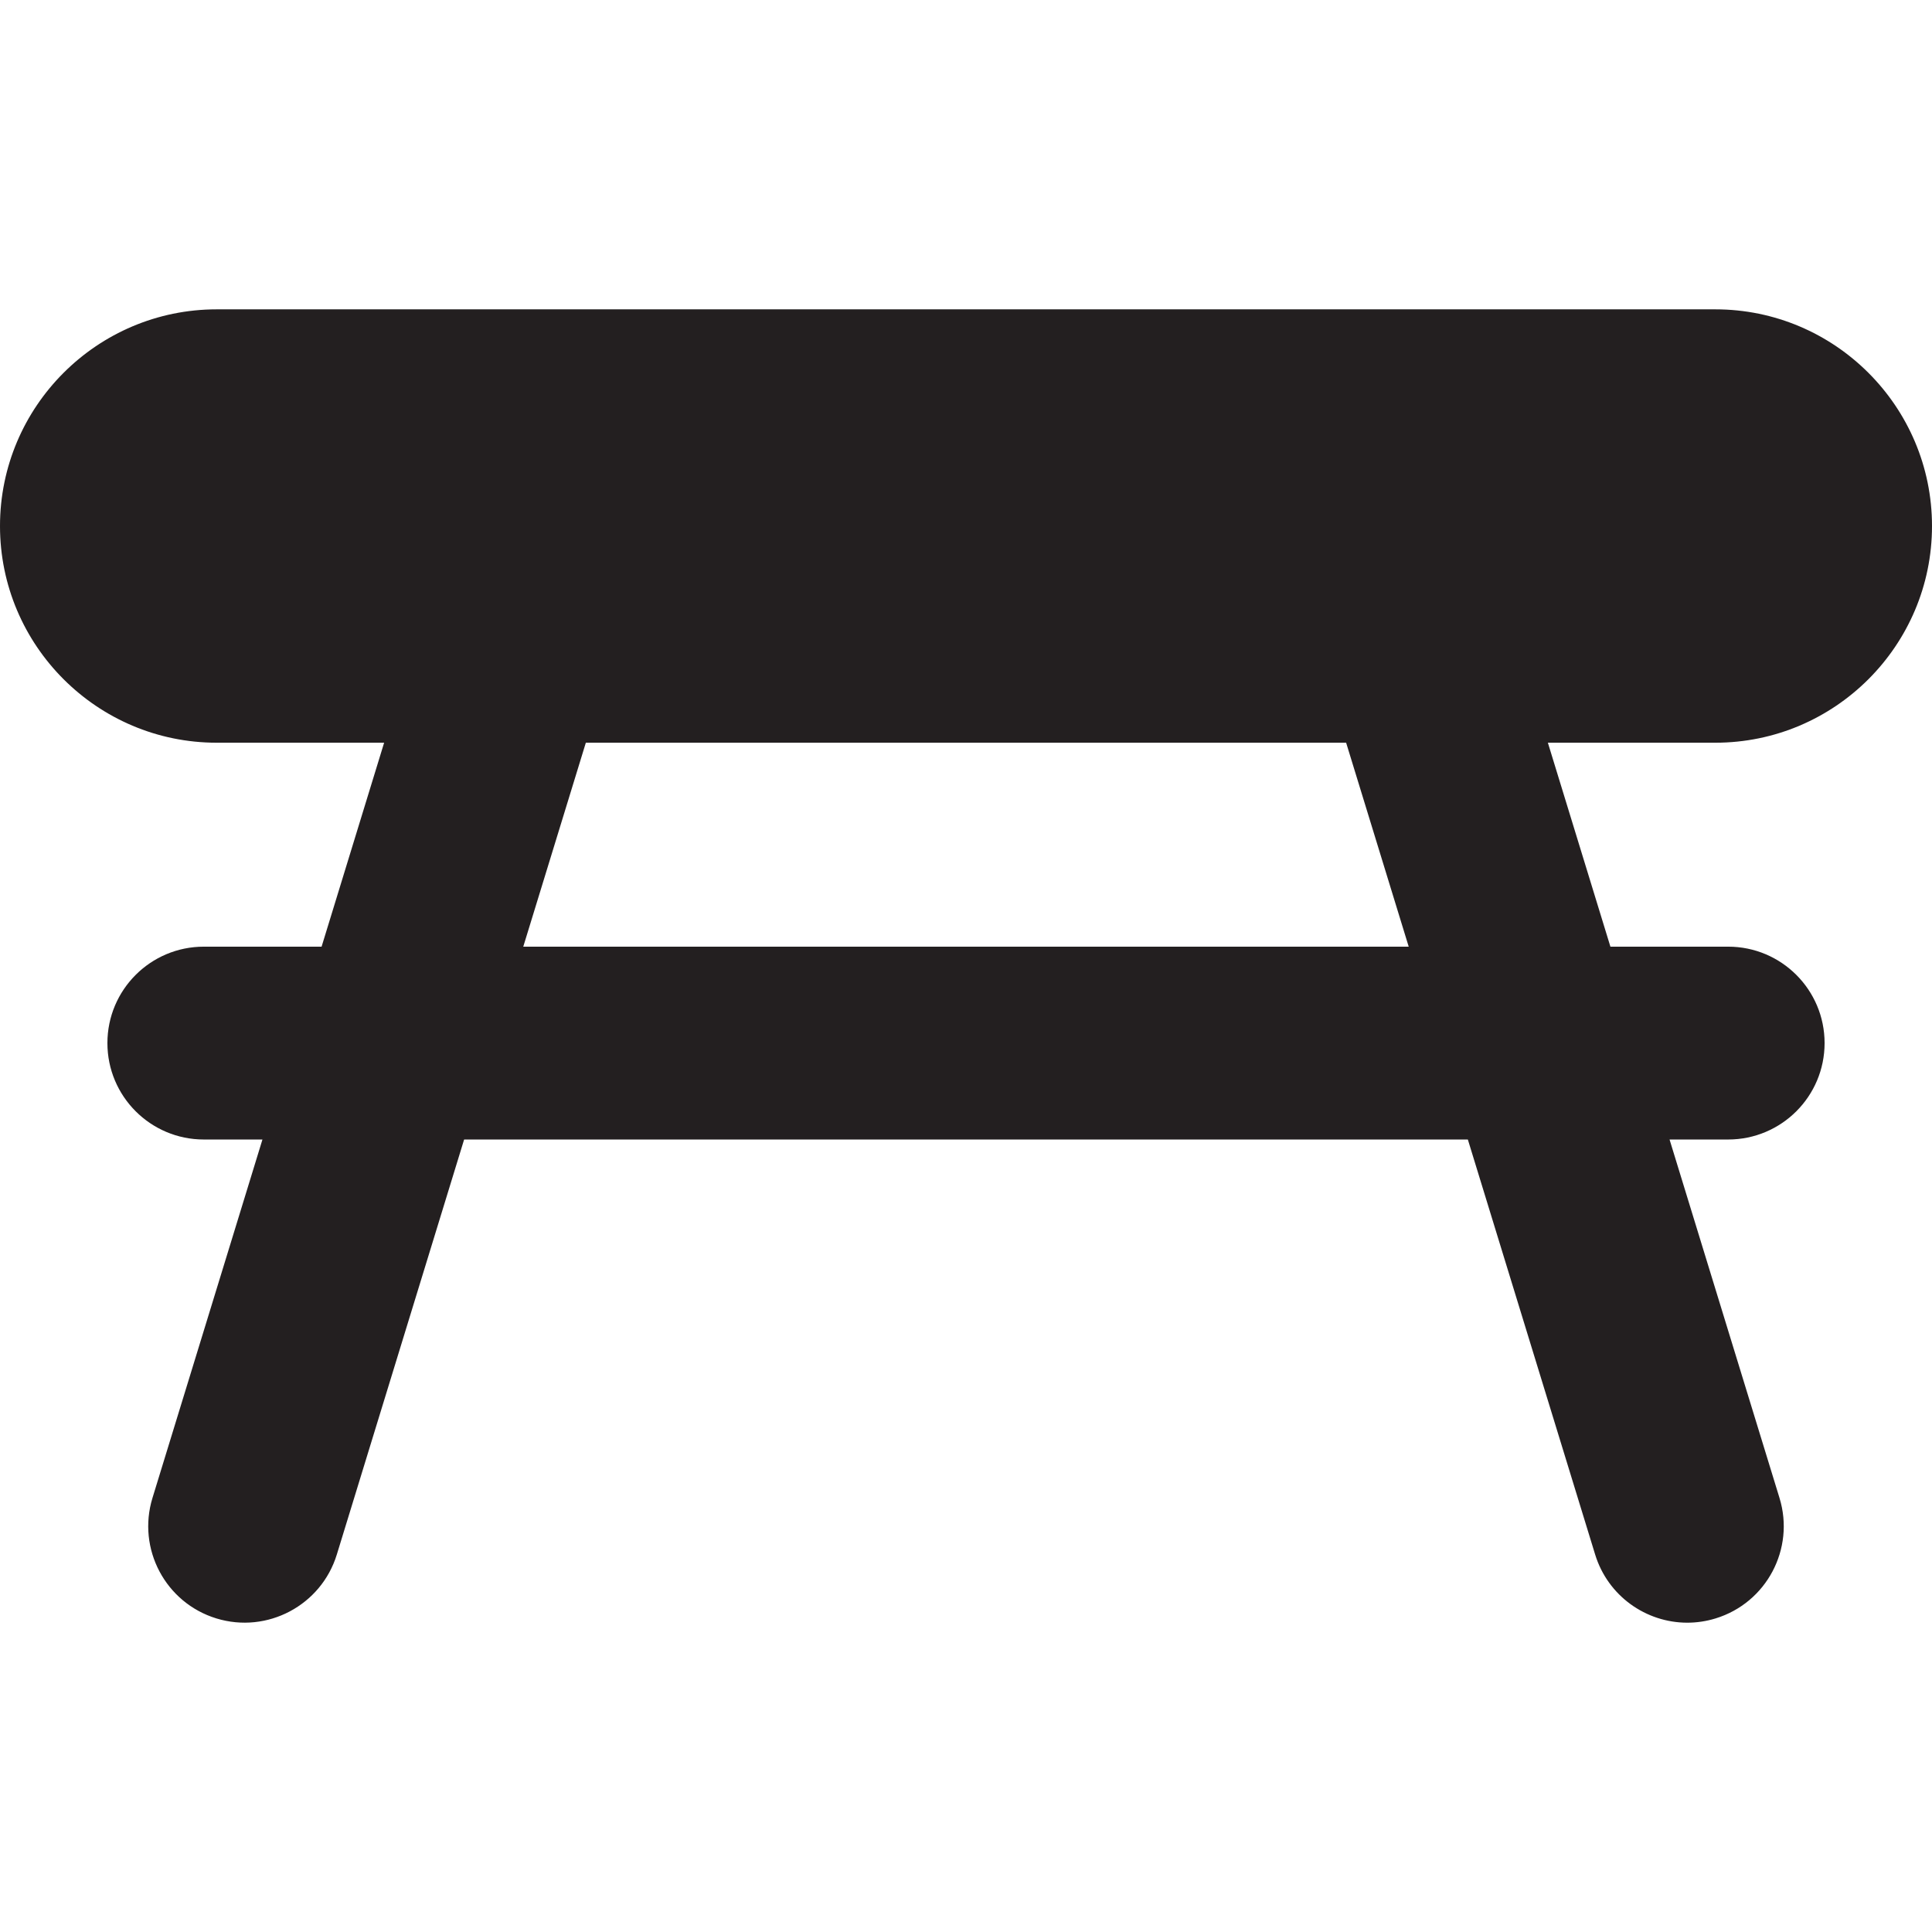
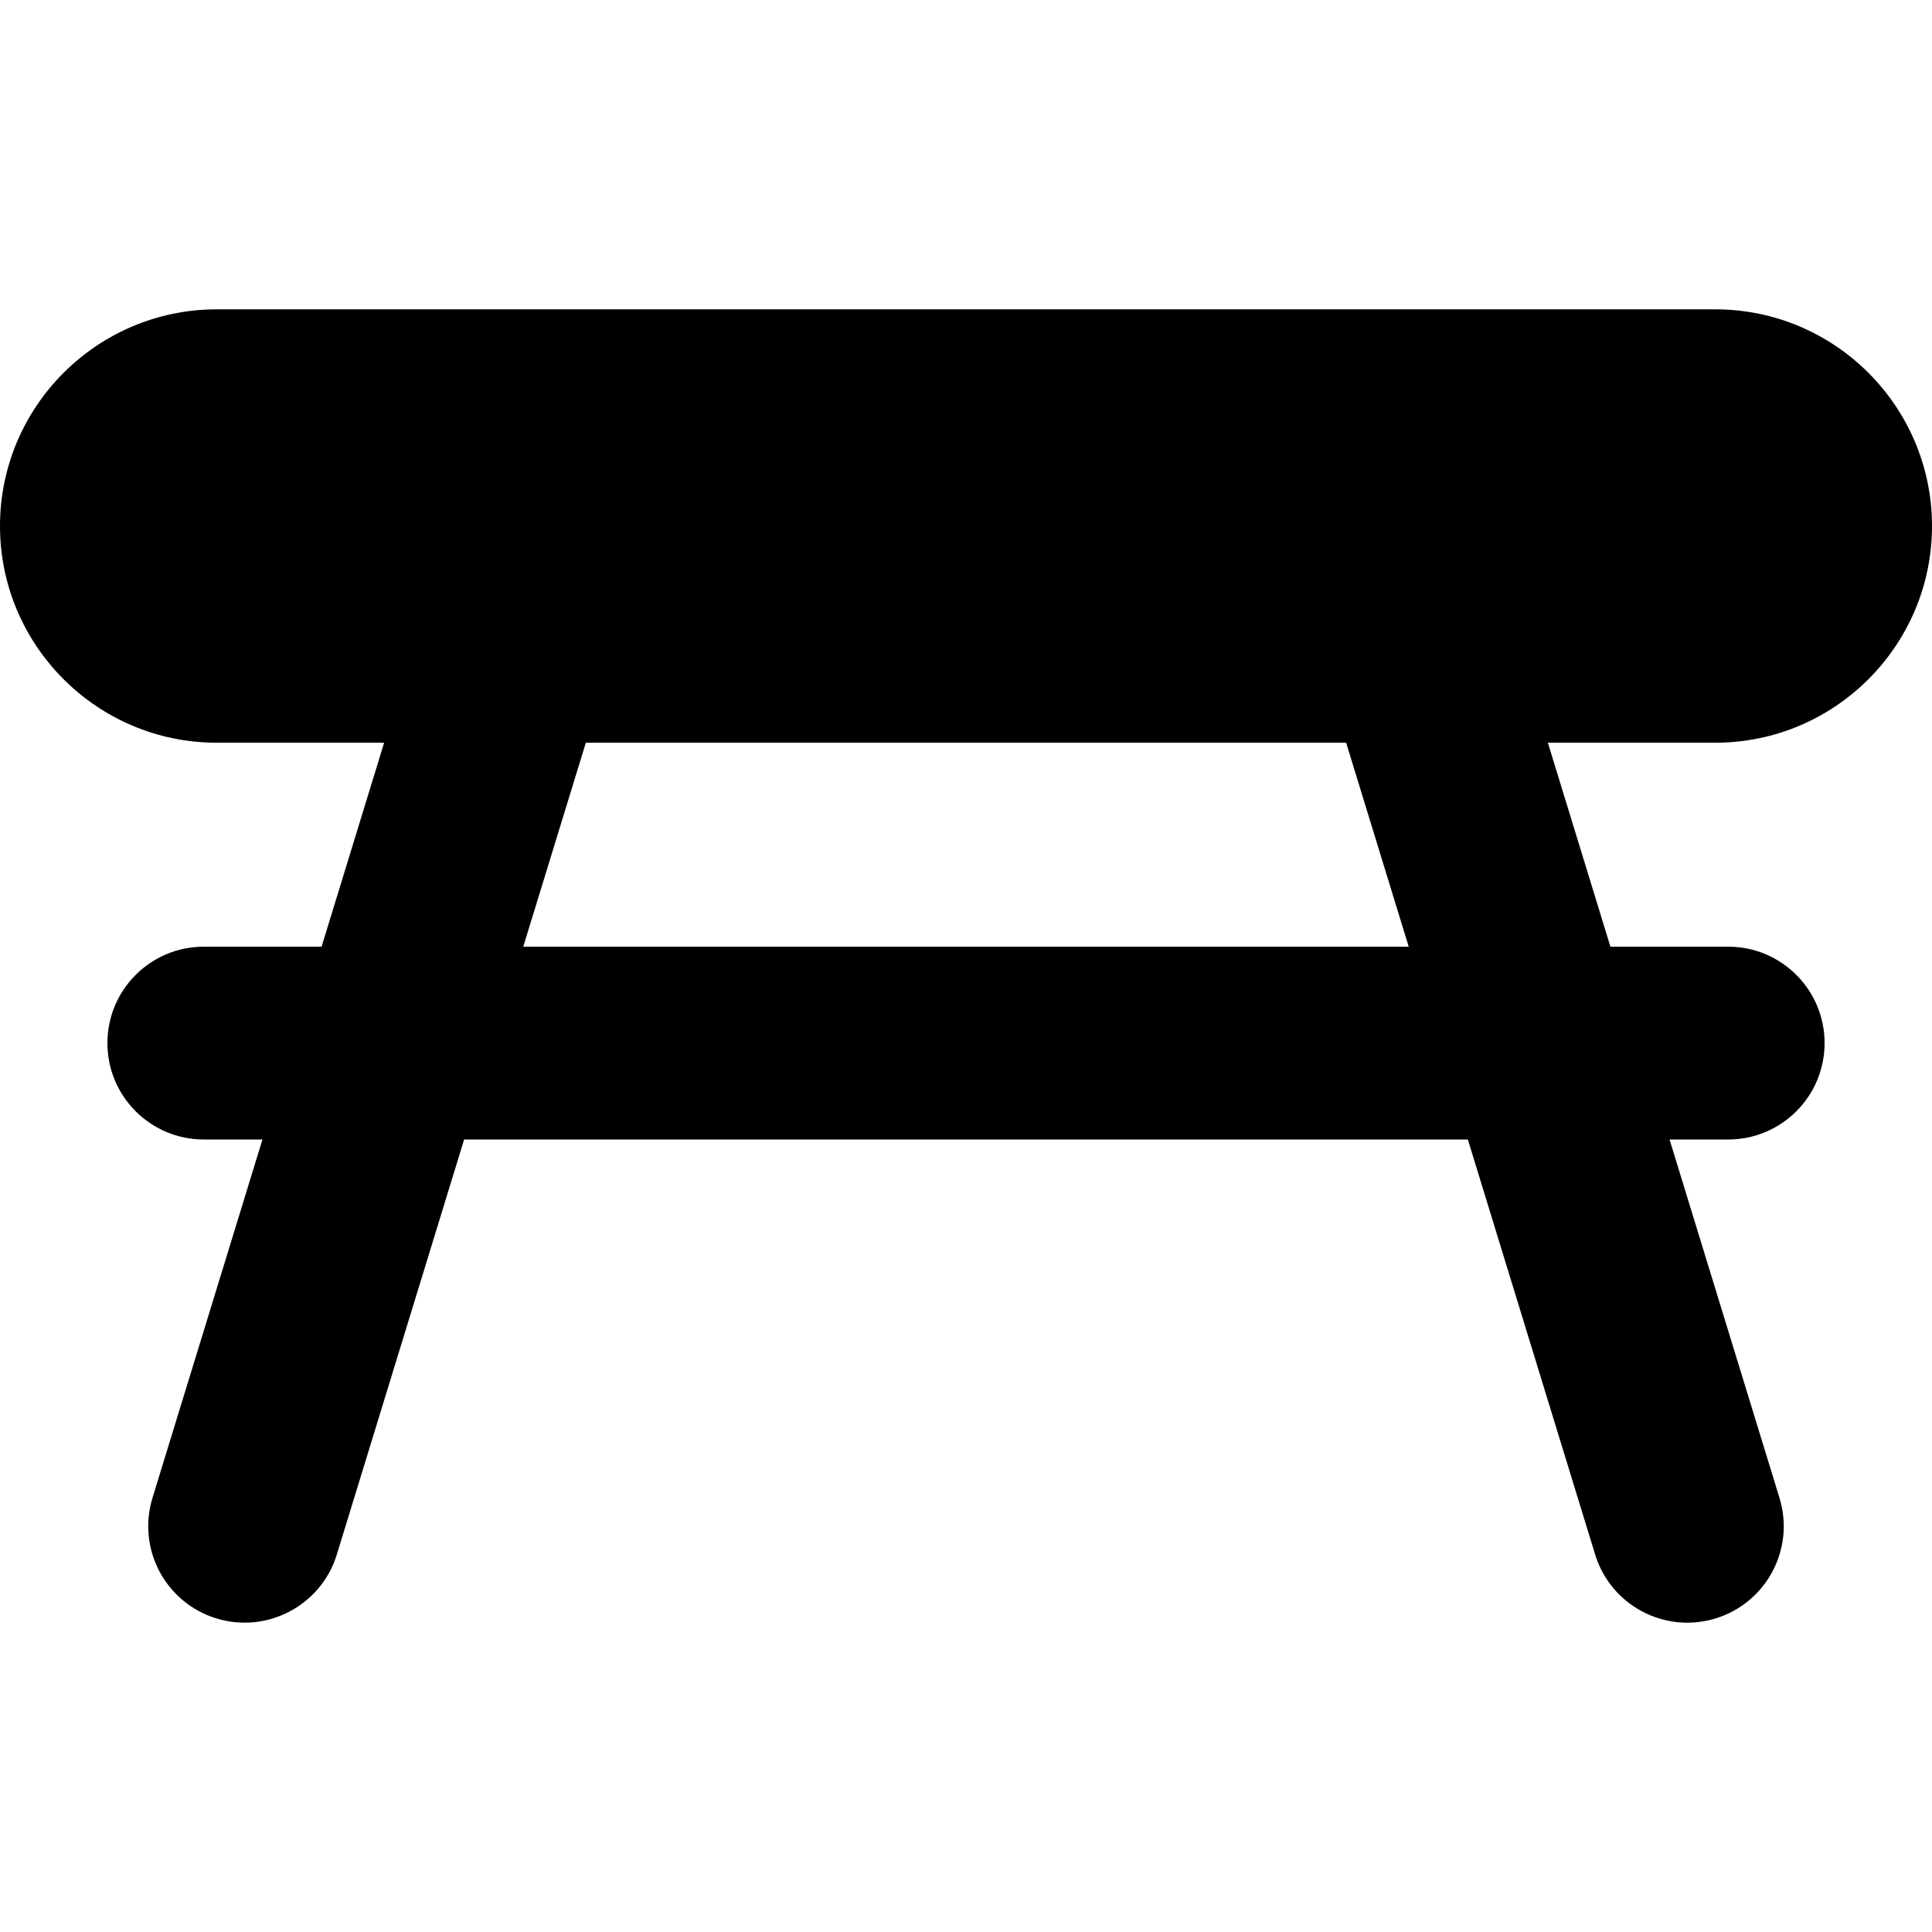
<svg xmlns="http://www.w3.org/2000/svg" version="1.1" id="Capa_1" x="0px" y="0px" viewBox="0 0 60.113 60.113" style="enable-background:new 0 0 60.113 60.113;" xml:space="preserve">
-   <path style="fill:#231F20;" d="M53.371,23.109c3.718,0,6.742-3.024,6.742-6.742s-3.024-6.742-6.742-6.742H6.742  C3.024,9.625,0,12.649,0,16.367s3.024,6.742,6.742,6.742h5.21l-1.946,6.346H6.342c-1.657,0-3,1.343-3,3s1.343,3,3,3h1.824  L4.744,46.608c-0.485,1.584,0.404,3.262,1.988,3.748c1.583,0.485,3.262-0.405,3.748-1.988l3.961-12.913h31.23l3.961,12.913  c0.396,1.291,1.584,2.121,2.867,2.121c0.291,0,0.588-0.043,0.881-0.133c1.584-0.486,2.474-2.164,1.988-3.748l-3.421-11.153h1.824  c1.657,0,3-1.343,3-3s-1.343-3-3-3h-3.664l-1.946-6.346H53.371z M43.831,29.455h-27.55l1.947-6.346h23.656L43.831,29.455z" />
+   <path d="M53.371,23.109c3.718,0,6.742-3.024,6.742-6.742s-3.024-6.742-6.742-6.742H6.742  C3.024,9.625,0,12.649,0,16.367s3.024,6.742,6.742,6.742h5.21l-1.946,6.346H6.342c-1.657,0-3,1.343-3,3s1.343,3,3,3h1.824  L4.744,46.608c-0.485,1.584,0.404,3.262,1.988,3.748c1.583,0.485,3.262-0.405,3.748-1.988l3.961-12.913h31.23l3.961,12.913  c0.396,1.291,1.584,2.121,2.867,2.121c0.291,0,0.588-0.043,0.881-0.133c1.584-0.486,2.474-2.164,1.988-3.748l-3.421-11.153h1.824  c1.657,0,3-1.343,3-3s-1.343-3-3-3h-3.664l-1.946-6.346H53.371z M43.831,29.455h-27.55l1.947-6.346h23.656L43.831,29.455z" />
  <g>
</g>
  <g>
</g>
  <g>
</g>
  <g>
</g>
  <g>
</g>
  <g>
</g>
  <g>
</g>
  <g>
</g>
  <g>
</g>
  <g>
</g>
  <g>
</g>
  <g>
</g>
  <g>
</g>
  <g>
</g>
  <g>
</g>
</svg>
